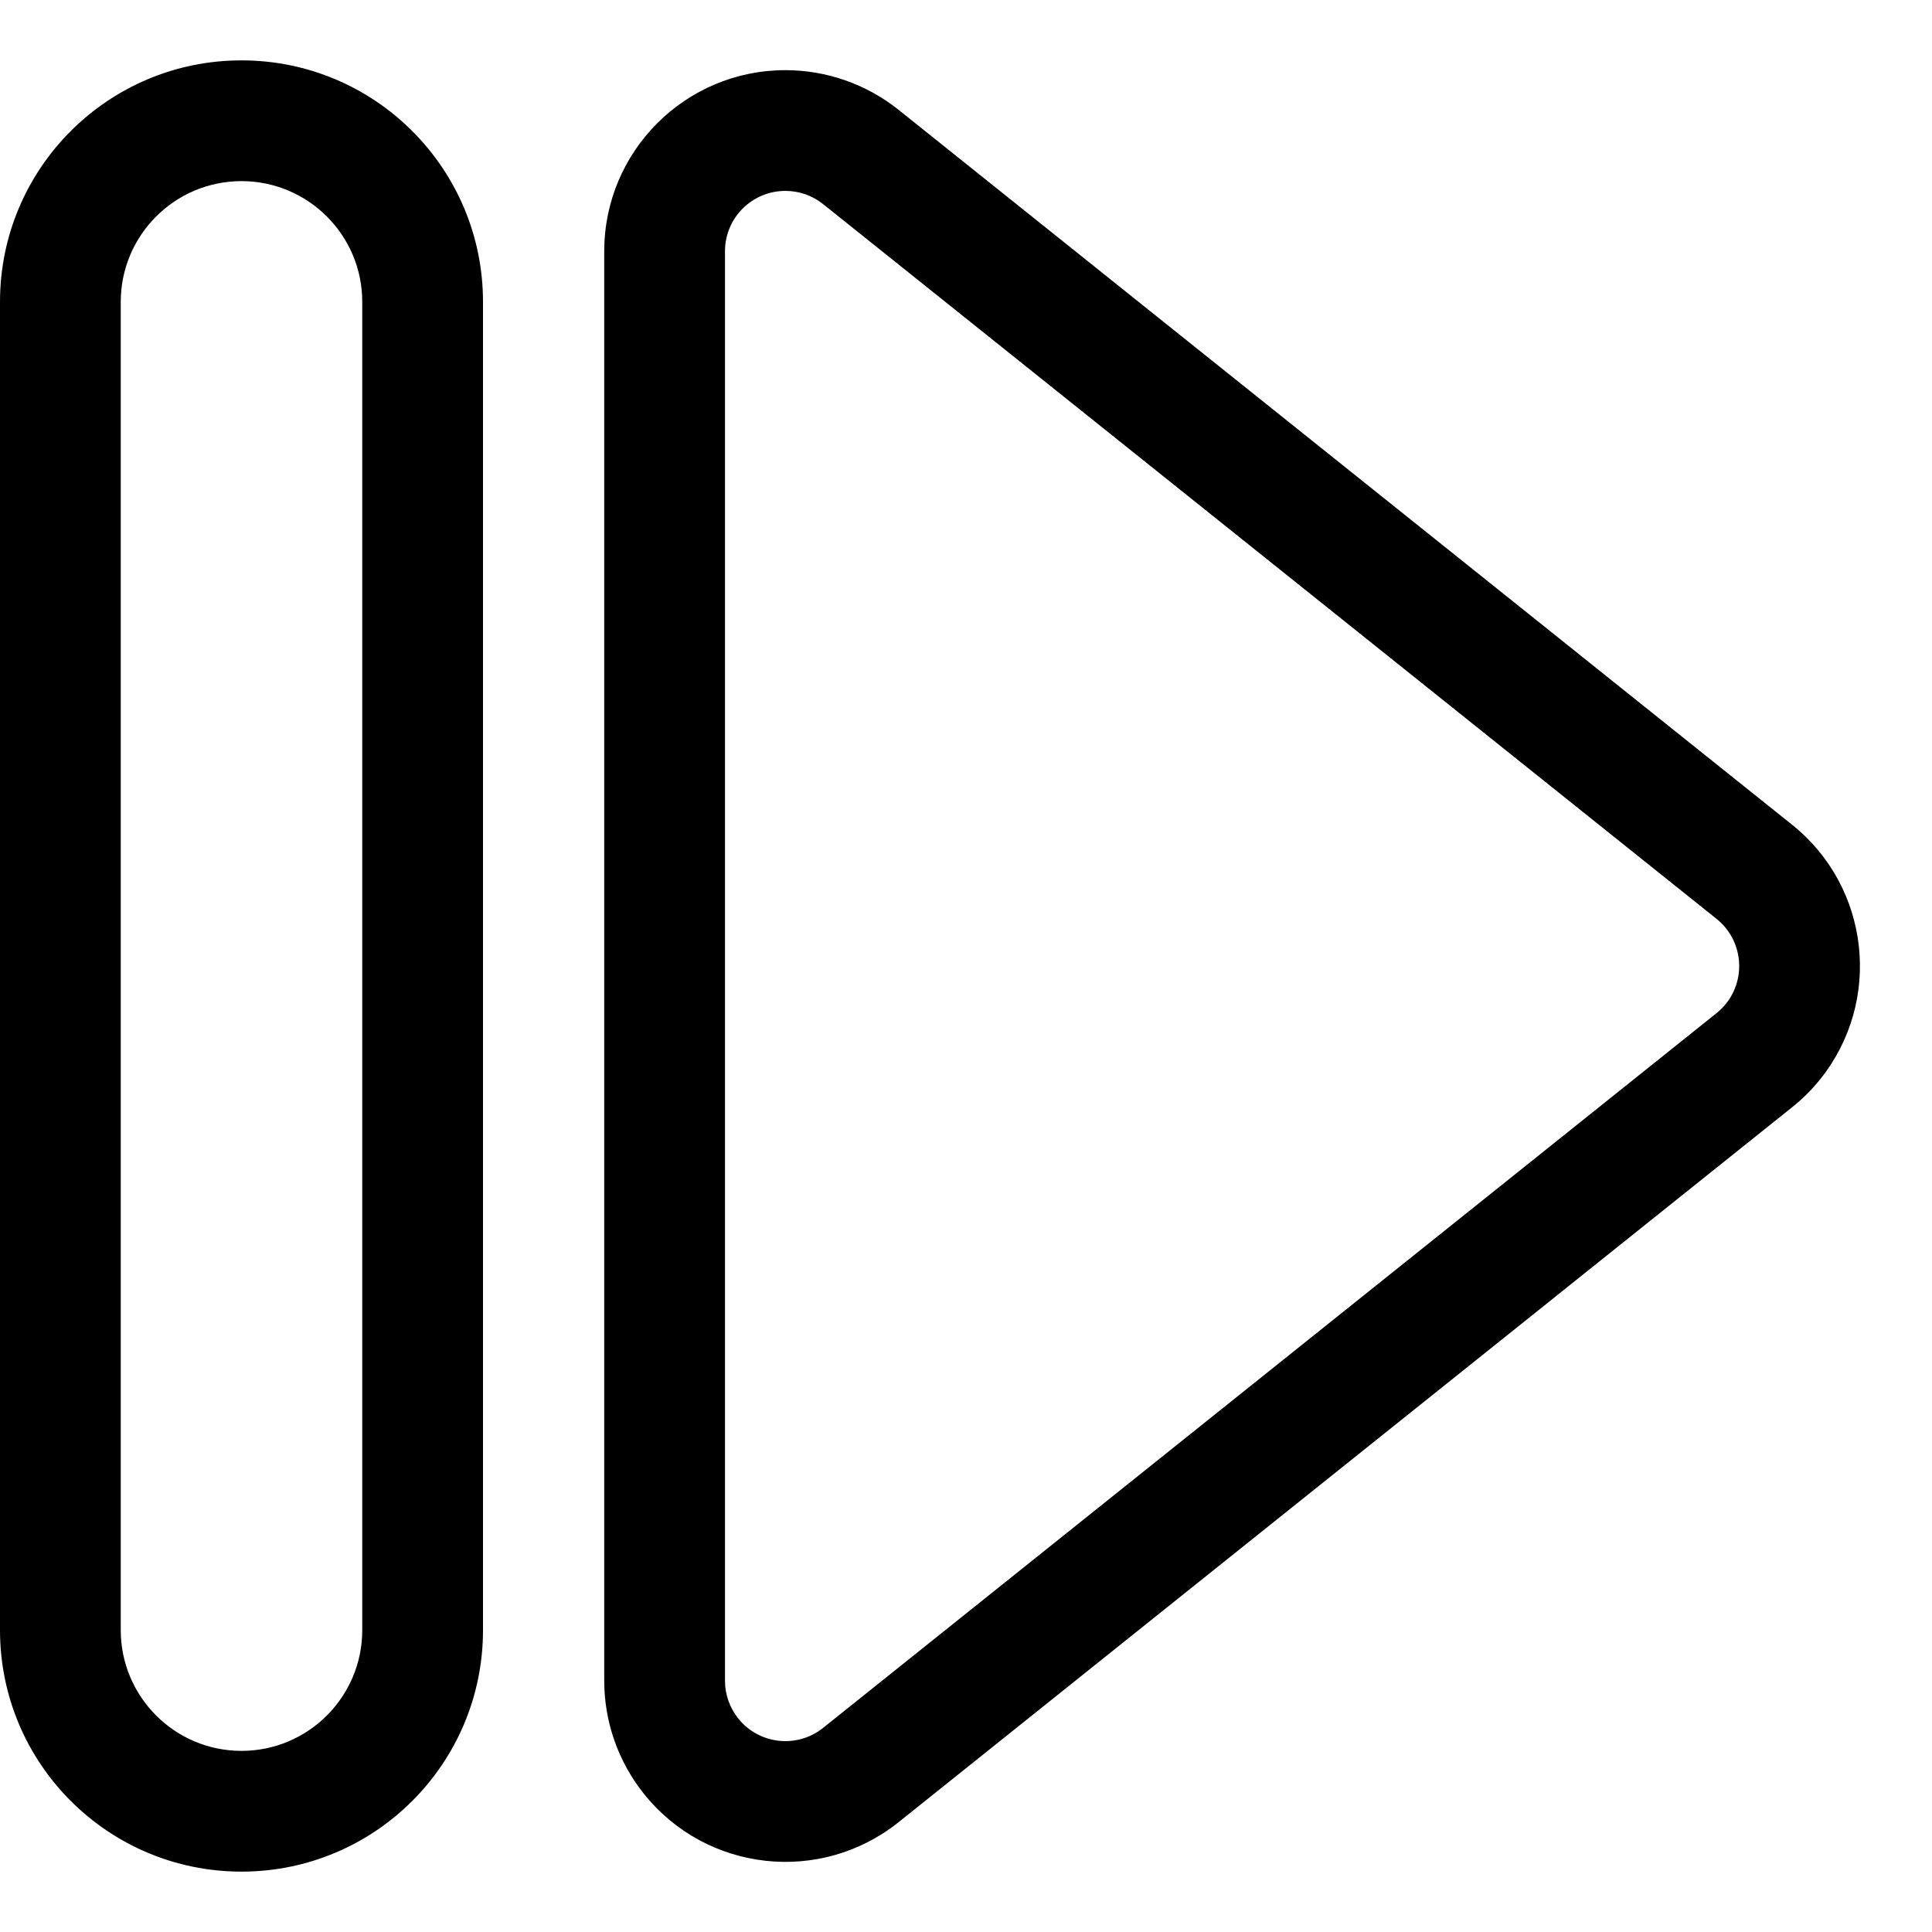
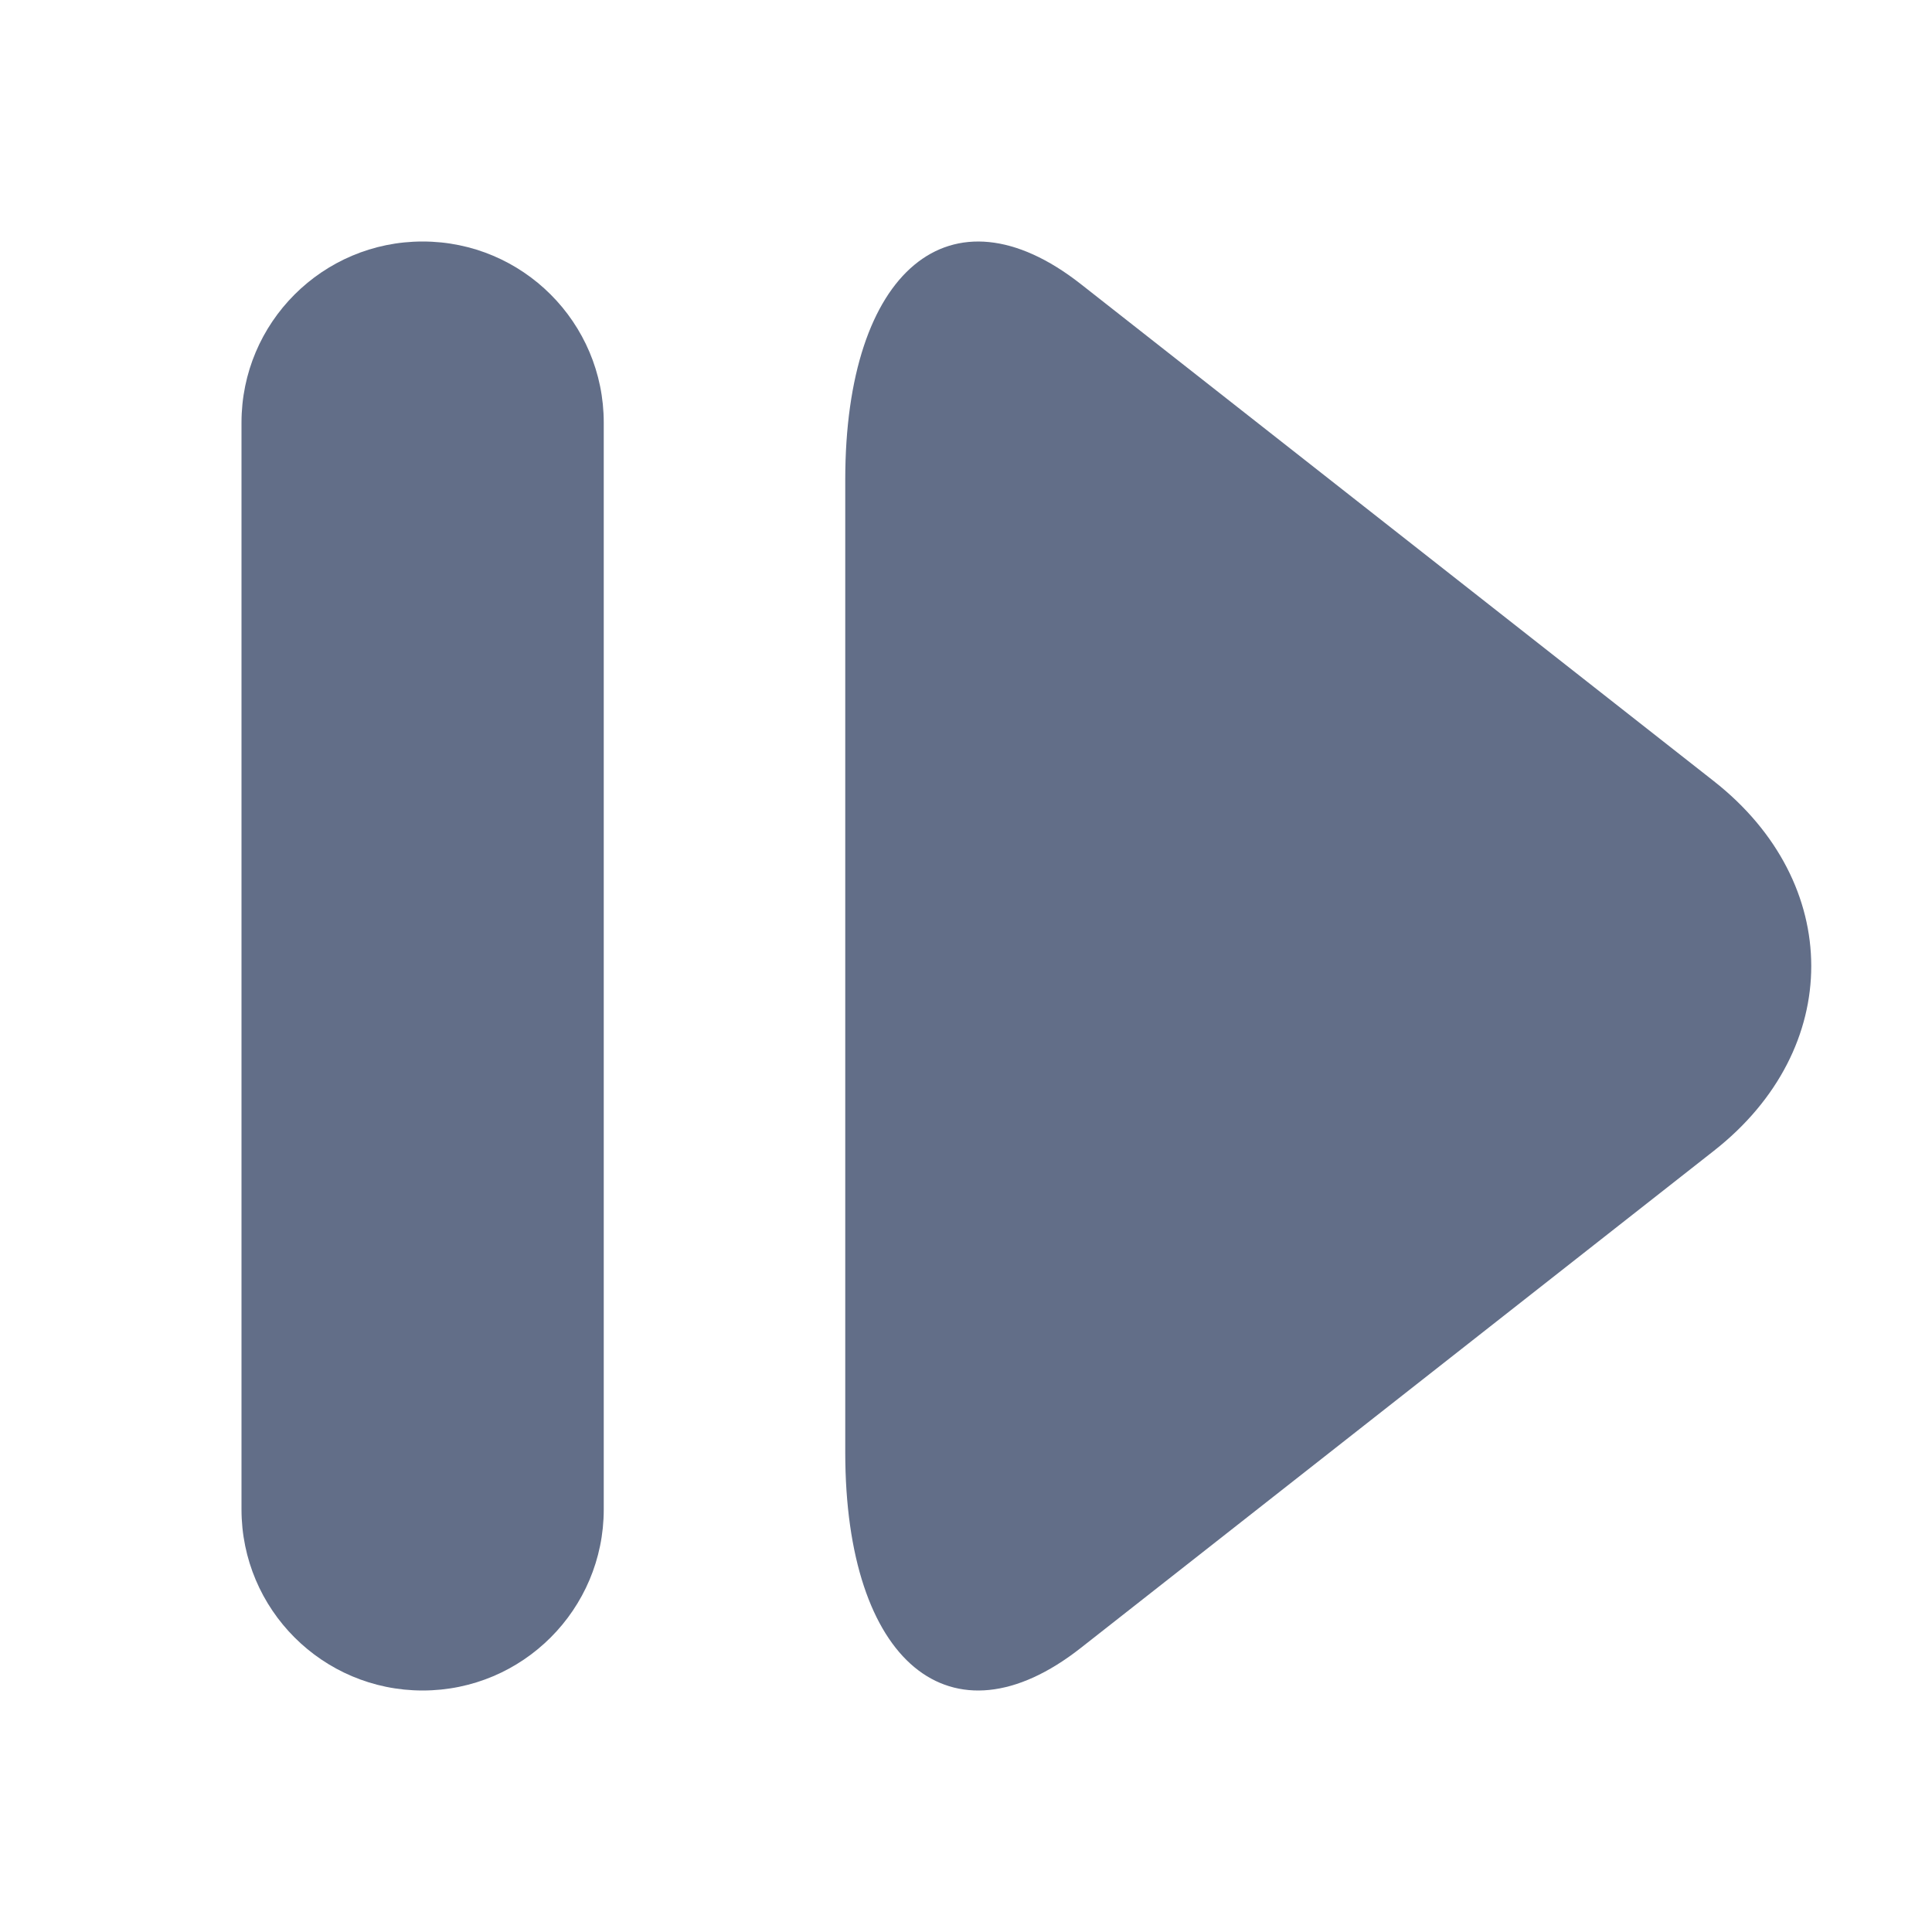
<svg xmlns="http://www.w3.org/2000/svg" width="16px" height="16px" viewBox="0 0 16 16" version="1.1">
  <g id="ICON-/-toolbar-/continue" stroke="none" stroke-width="1" fill="none" fill-rule="evenodd">
-     <path d="M2,0.5 C3.105,0.5 4,1.395 4,2.5 L4,13.5 C4,14.605 3.105,15.5 2,15.5 C0.895,15.5 4.4408921e-15,14.605 4.4408921e-15,13.5 L4.4408921e-15,2.5 C4.4408921e-15,1.395 0.895,0.5 2,0.5 Z M2,1.5 C1.448,1.5 1,1.948 1,2.5 L1,13.5 C1,14.052 1.448,14.5 2,14.5 C2.552,14.5 3,14.052 3,13.5 L3,2.5 C3,1.948 2.552,1.5 2,1.5 Z M14.84,6.829 C15.487,7.346 15.592,8.29 15.075,8.937 C15.005,9.024 14.927,9.102 14.84,9.171 L7.441,15.091 C6.794,15.608 5.85,15.503 5.333,14.856 C5.12,14.59 5.004,14.26 5.004,13.919 L5.004,2.081 C5.004,1.252 5.676,0.581 6.504,0.581 C6.845,0.581 7.175,0.697 7.441,0.909 L14.84,6.829 Z M14.294,8.312 C14.466,8.097 14.431,7.782 14.216,7.61 L6.816,1.69 C6.728,1.619 6.618,1.581 6.504,1.581 C6.228,1.581 6.004,1.804 6.004,2.081 L6.004,13.919 C6.004,14.033 6.043,14.143 6.114,14.232 C6.286,14.447 6.601,14.482 6.816,14.31 L14.216,8.39 C14.244,8.367 14.271,8.341 14.294,8.312 Z" id="形状结合" fill="#000000" />
+     <rect id="矩形" fill="#626E88" fill-rule="nonzero" x="2" y="2" width="3" height="12" rx="1.5" />
+     <path d="M8.95,2.352 C7.873,1.507 7,2.237 7,3.972 L7,12.028 C7,13.769 7.877,14.491 8.95,13.648 L14.193,9.531 C15.271,8.686 15.267,7.312 14.193,6.469 L8.95,2.352 Z" id="play" fill="#626E88" fill-rule="nonzero" />
  </g>
</svg>
